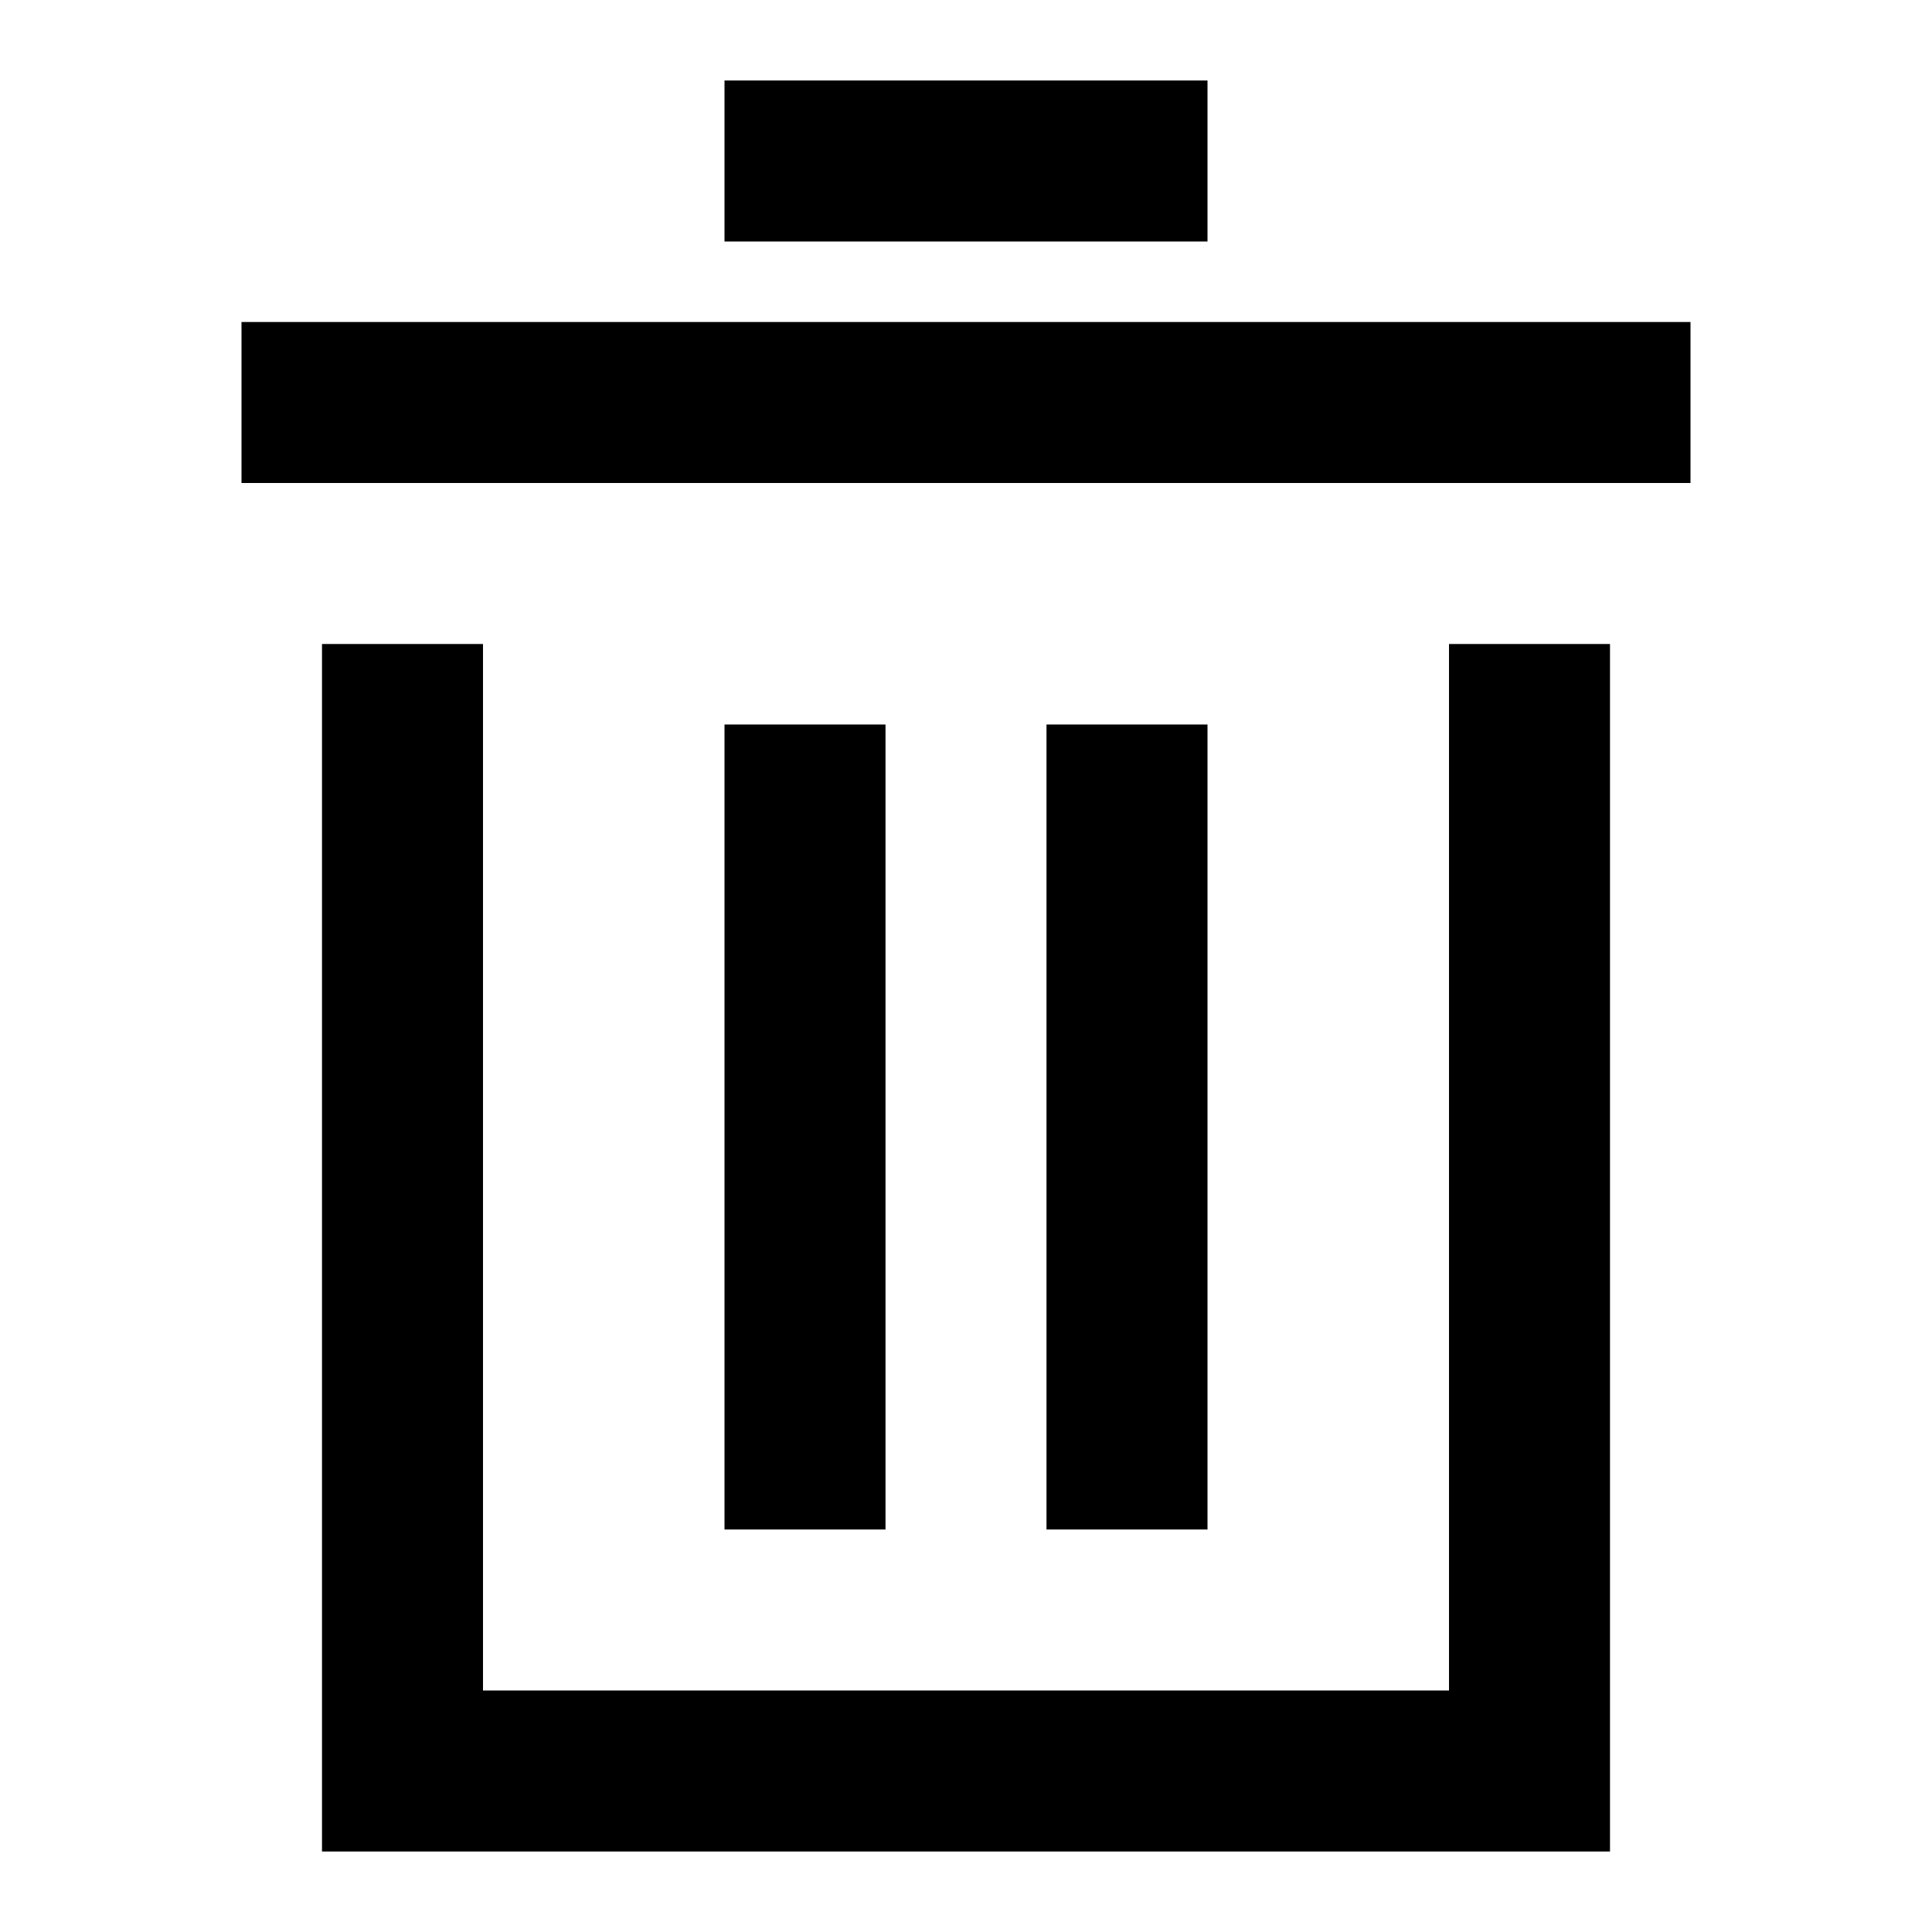
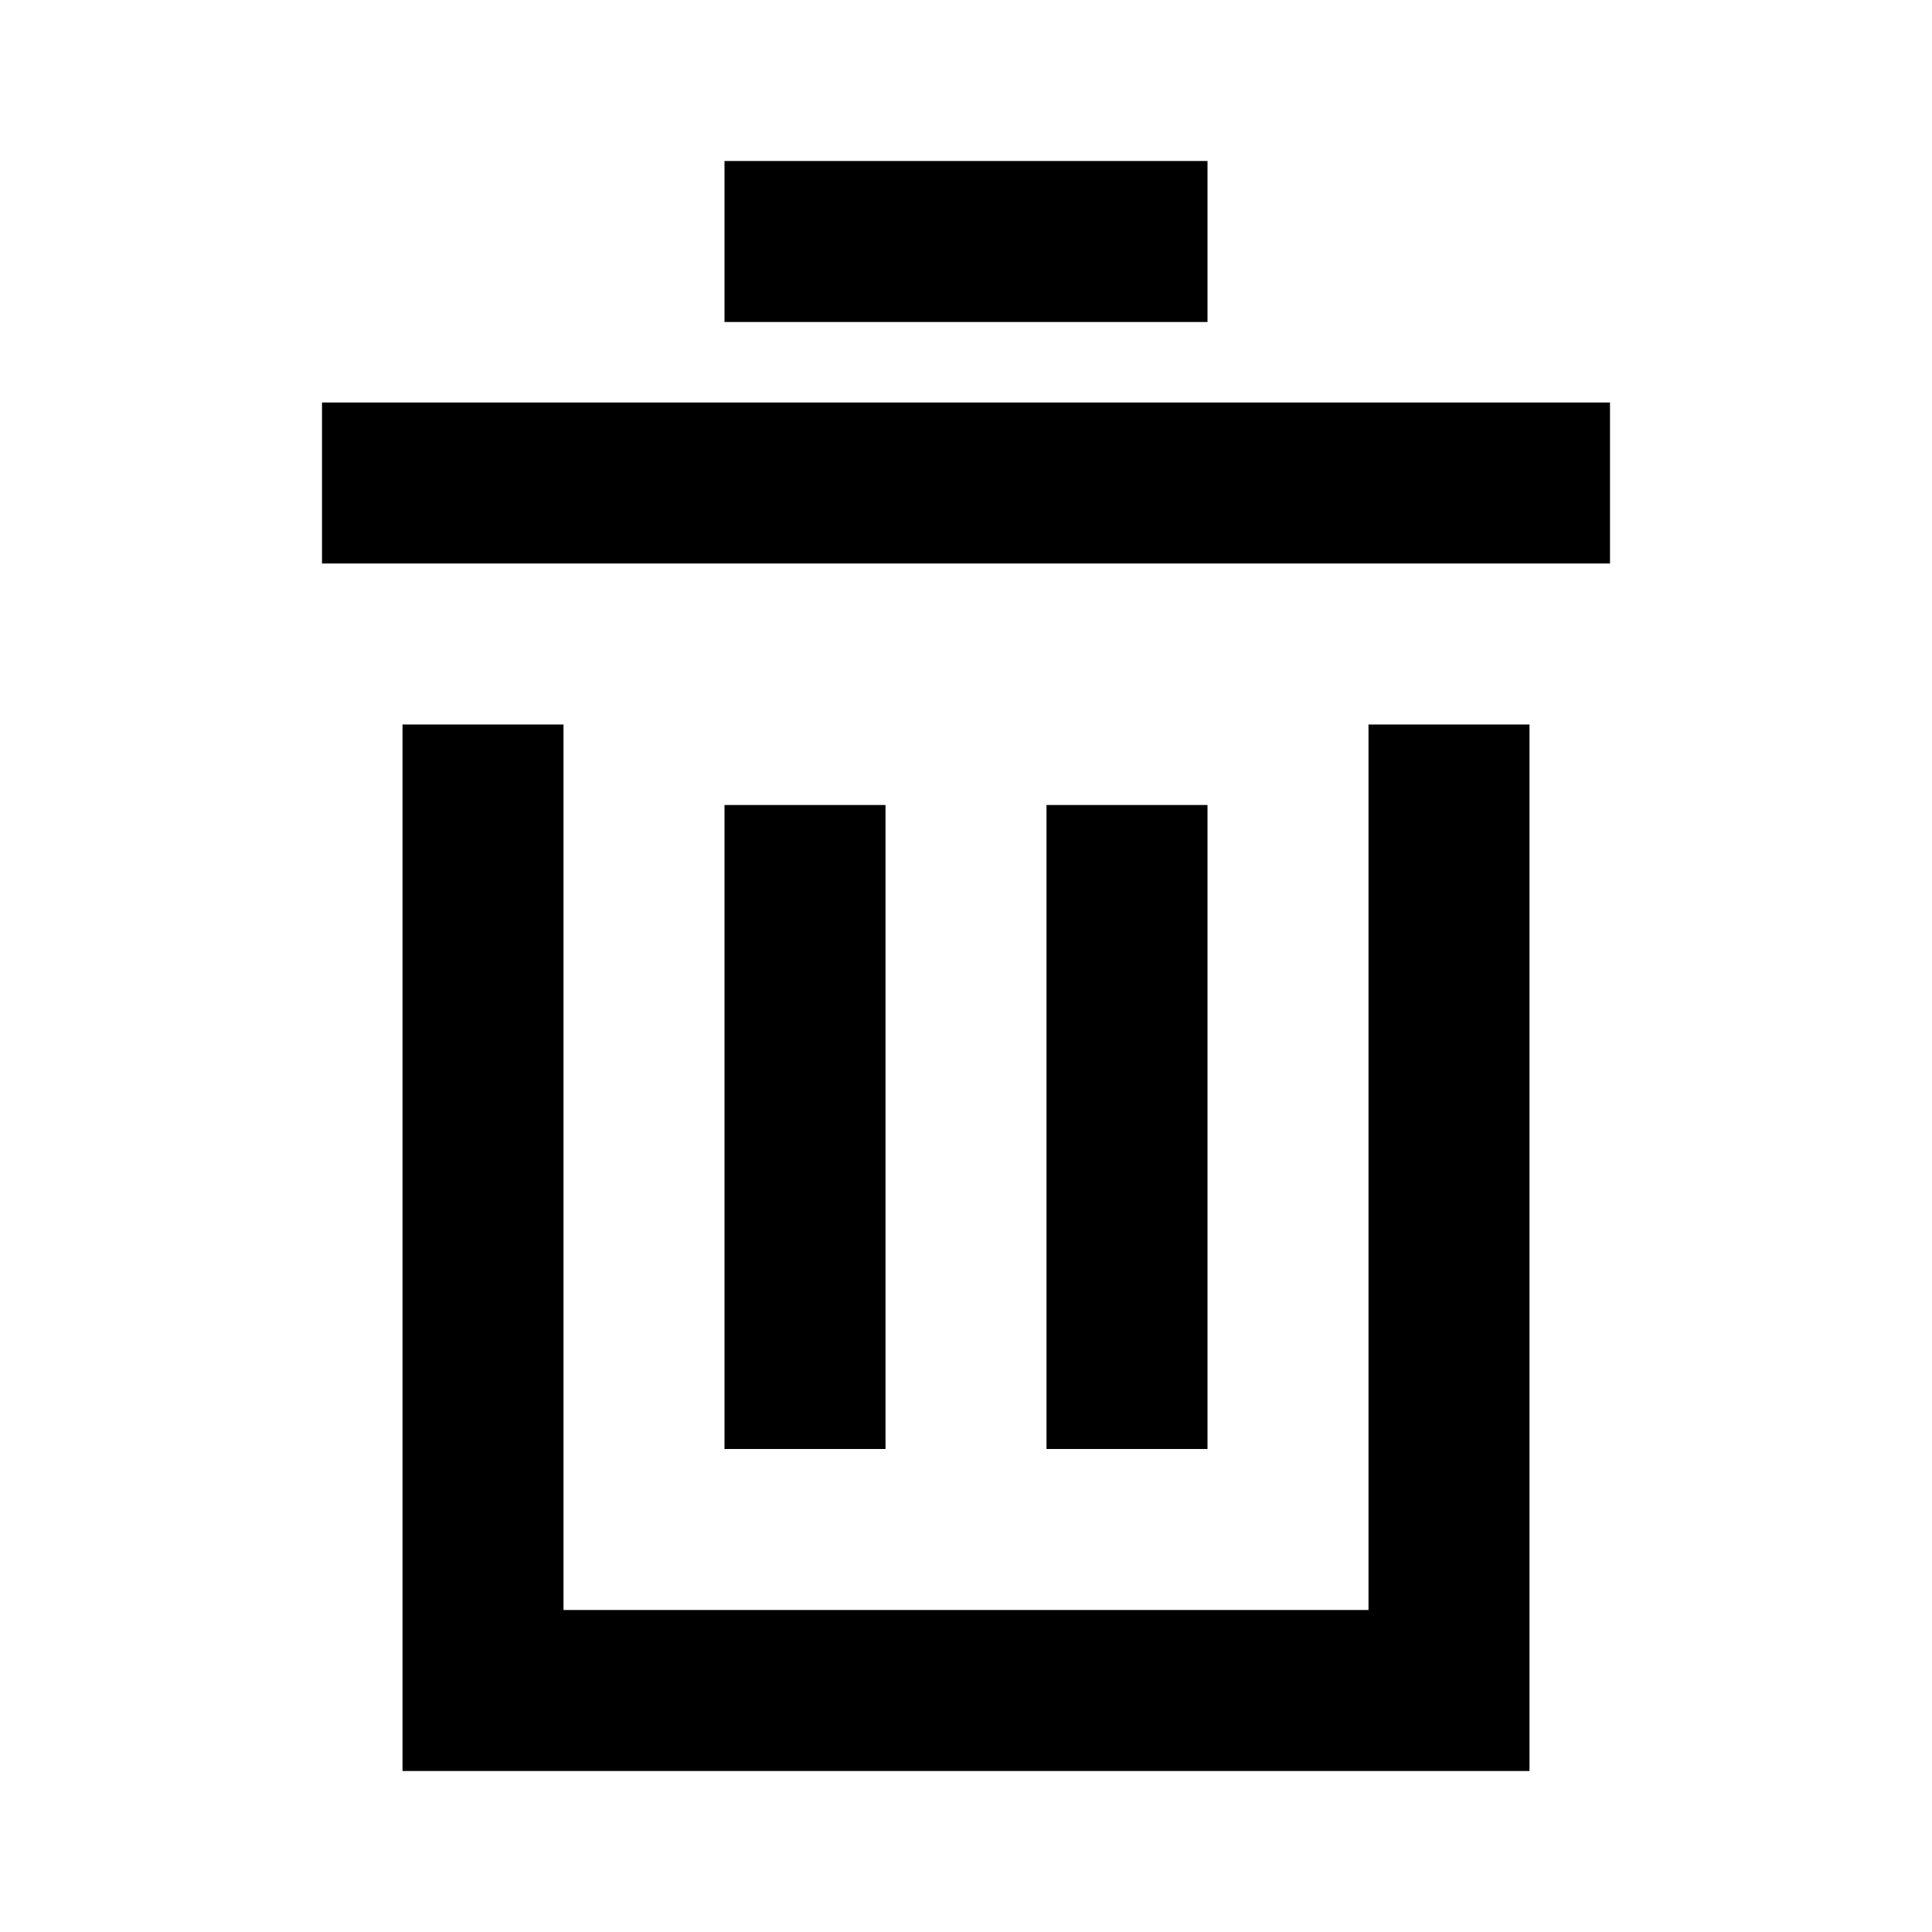
<svg xmlns="http://www.w3.org/2000/svg" width="24" height="24" viewBox="0 0 24 24" fill="none">
-   <path d="M9 1H15V3H9V1Z" fill="black" />
-   <path d="M21 4V6L3 6V4L21 4Z" fill="black" />
-   <path d="M4 23V8H6V21H18V8H20V23H4Z" fill="black" />
-   <path d="M9 9H11V19H9V9Z" fill="black" />
-   <path d="M15 9H13V19H15V9Z" fill="black" />
+   <path d="M9 2H15V4H9V2Z" fill="black" />
+   <path d="M20 5V7L4 7V5L20 5Z" fill="black" />
+   <path d="M5 22V9H7V20H17V9H19V22H5Z" fill="black" />
+   <path d="M9 10H11V18H9V10Z" fill="black" />
+   <path d="M15 10H13V18H15V10Z" fill="black" />
</svg>
